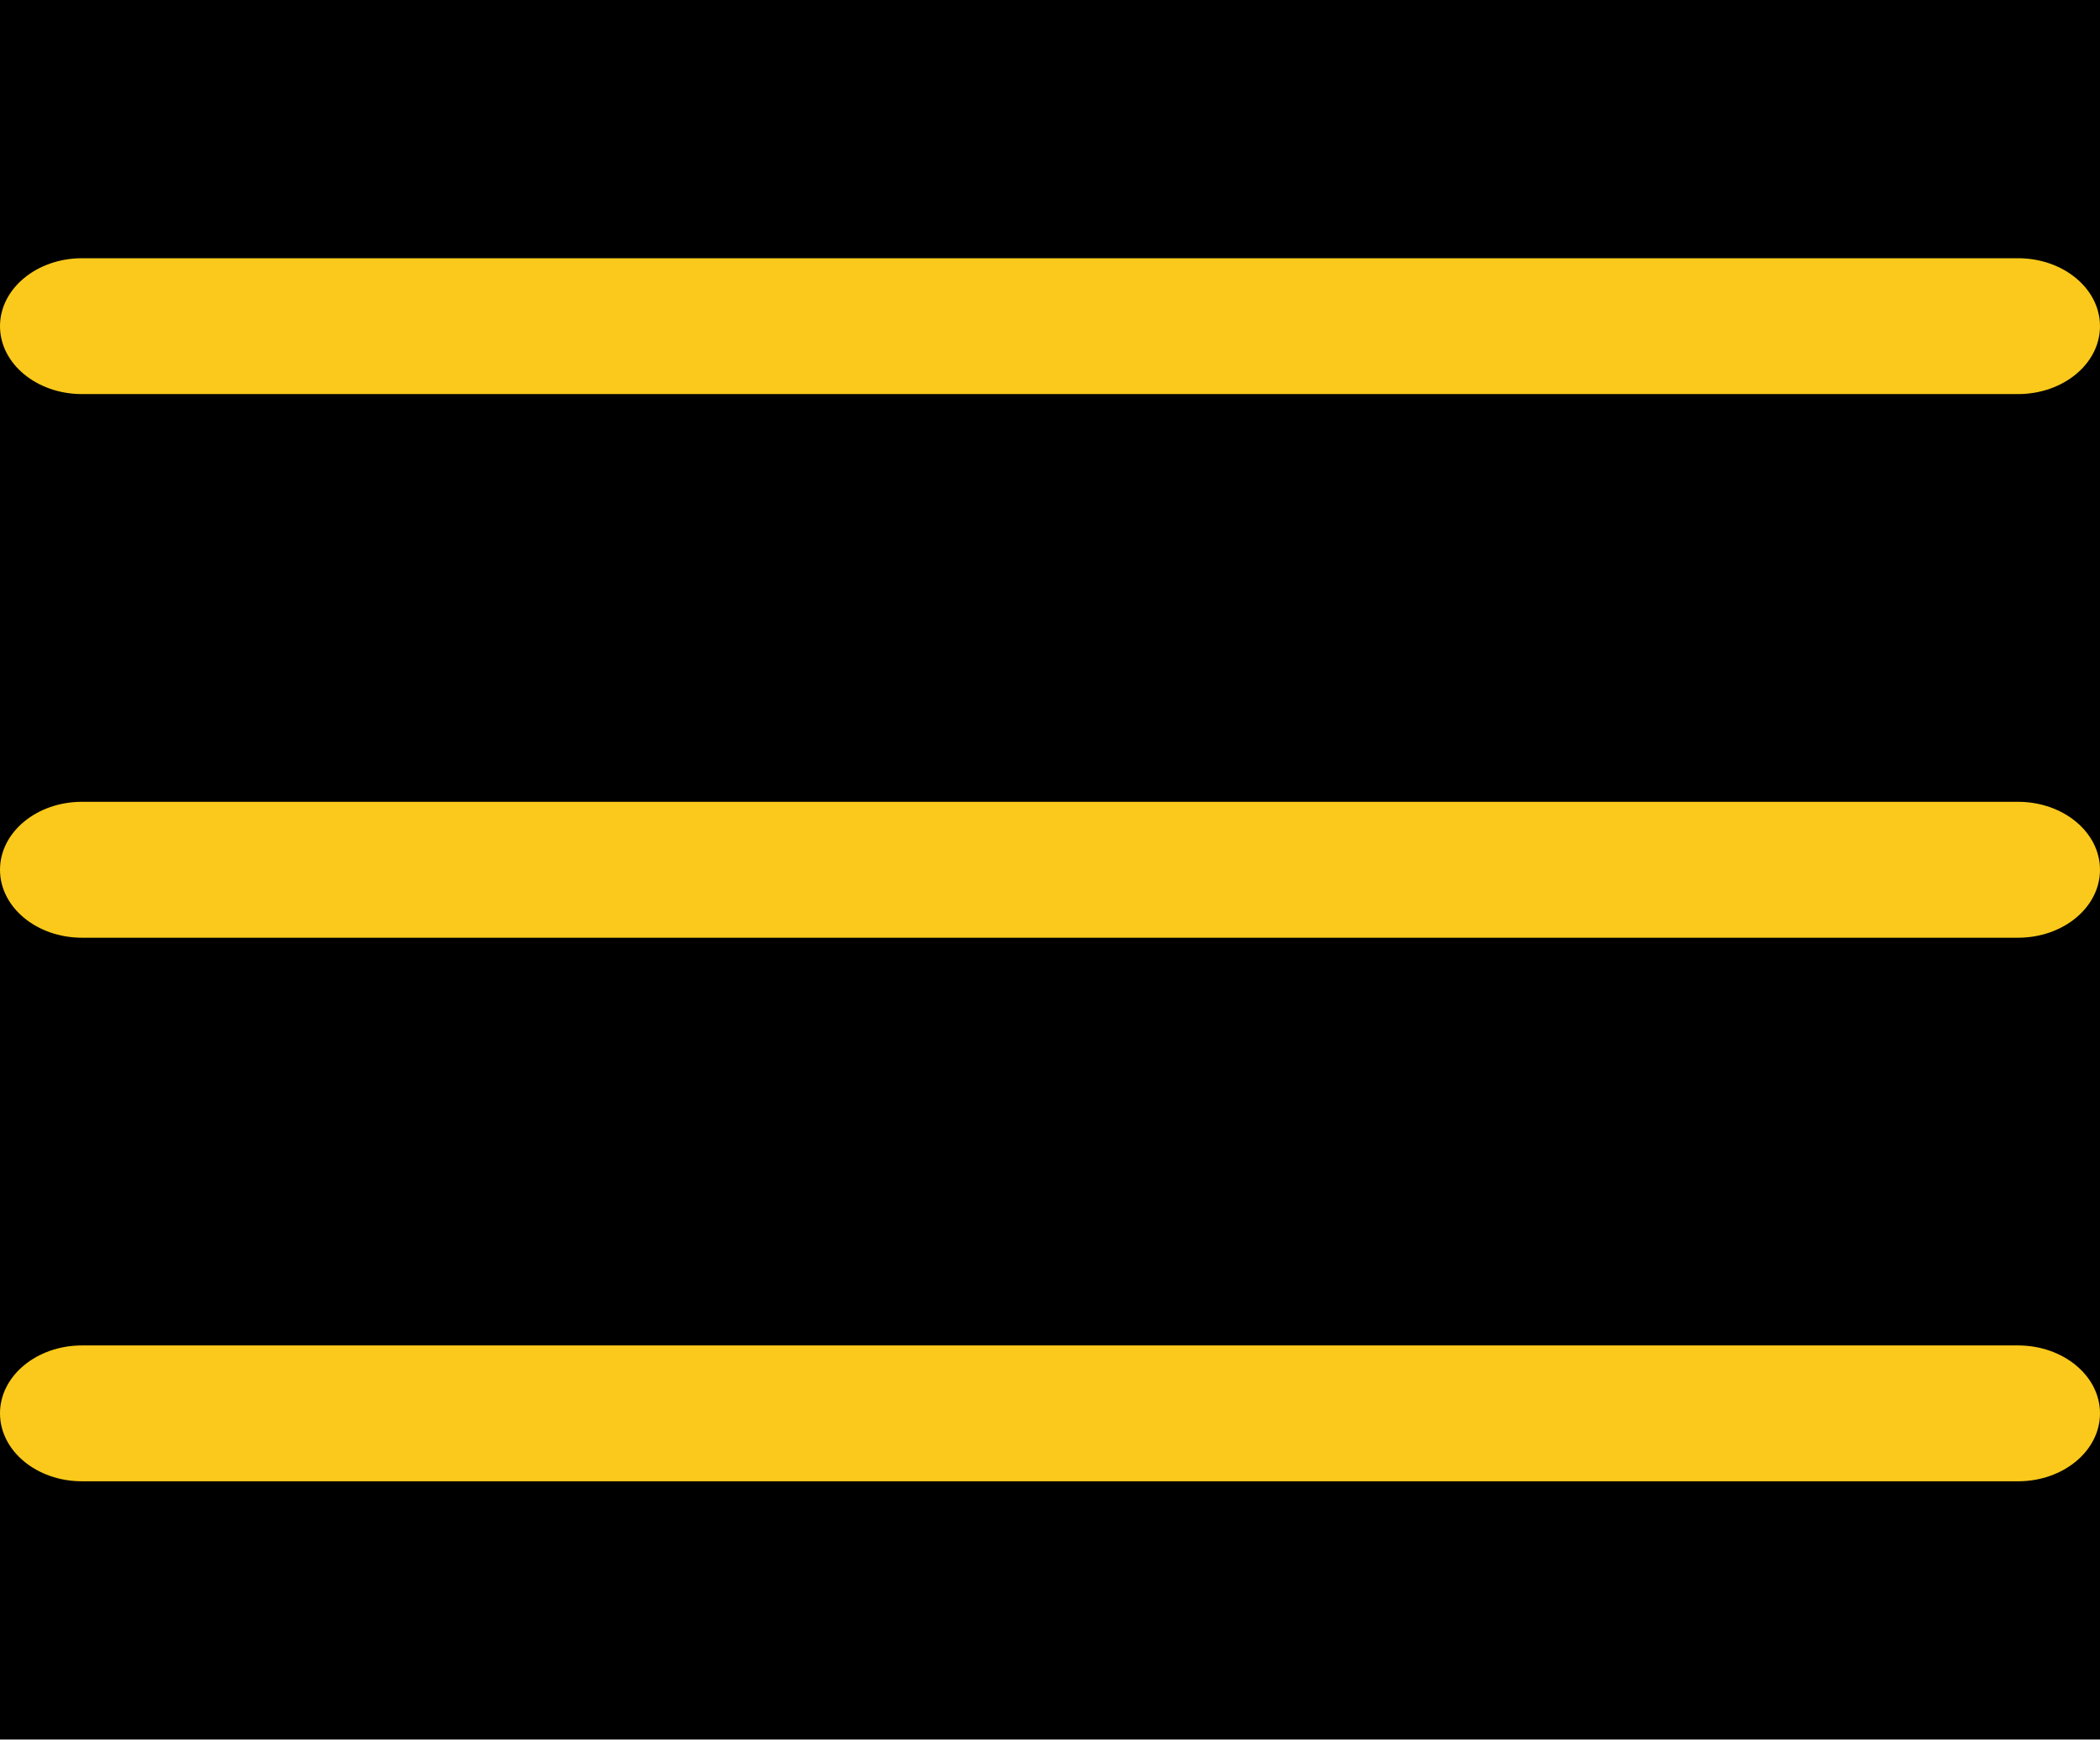
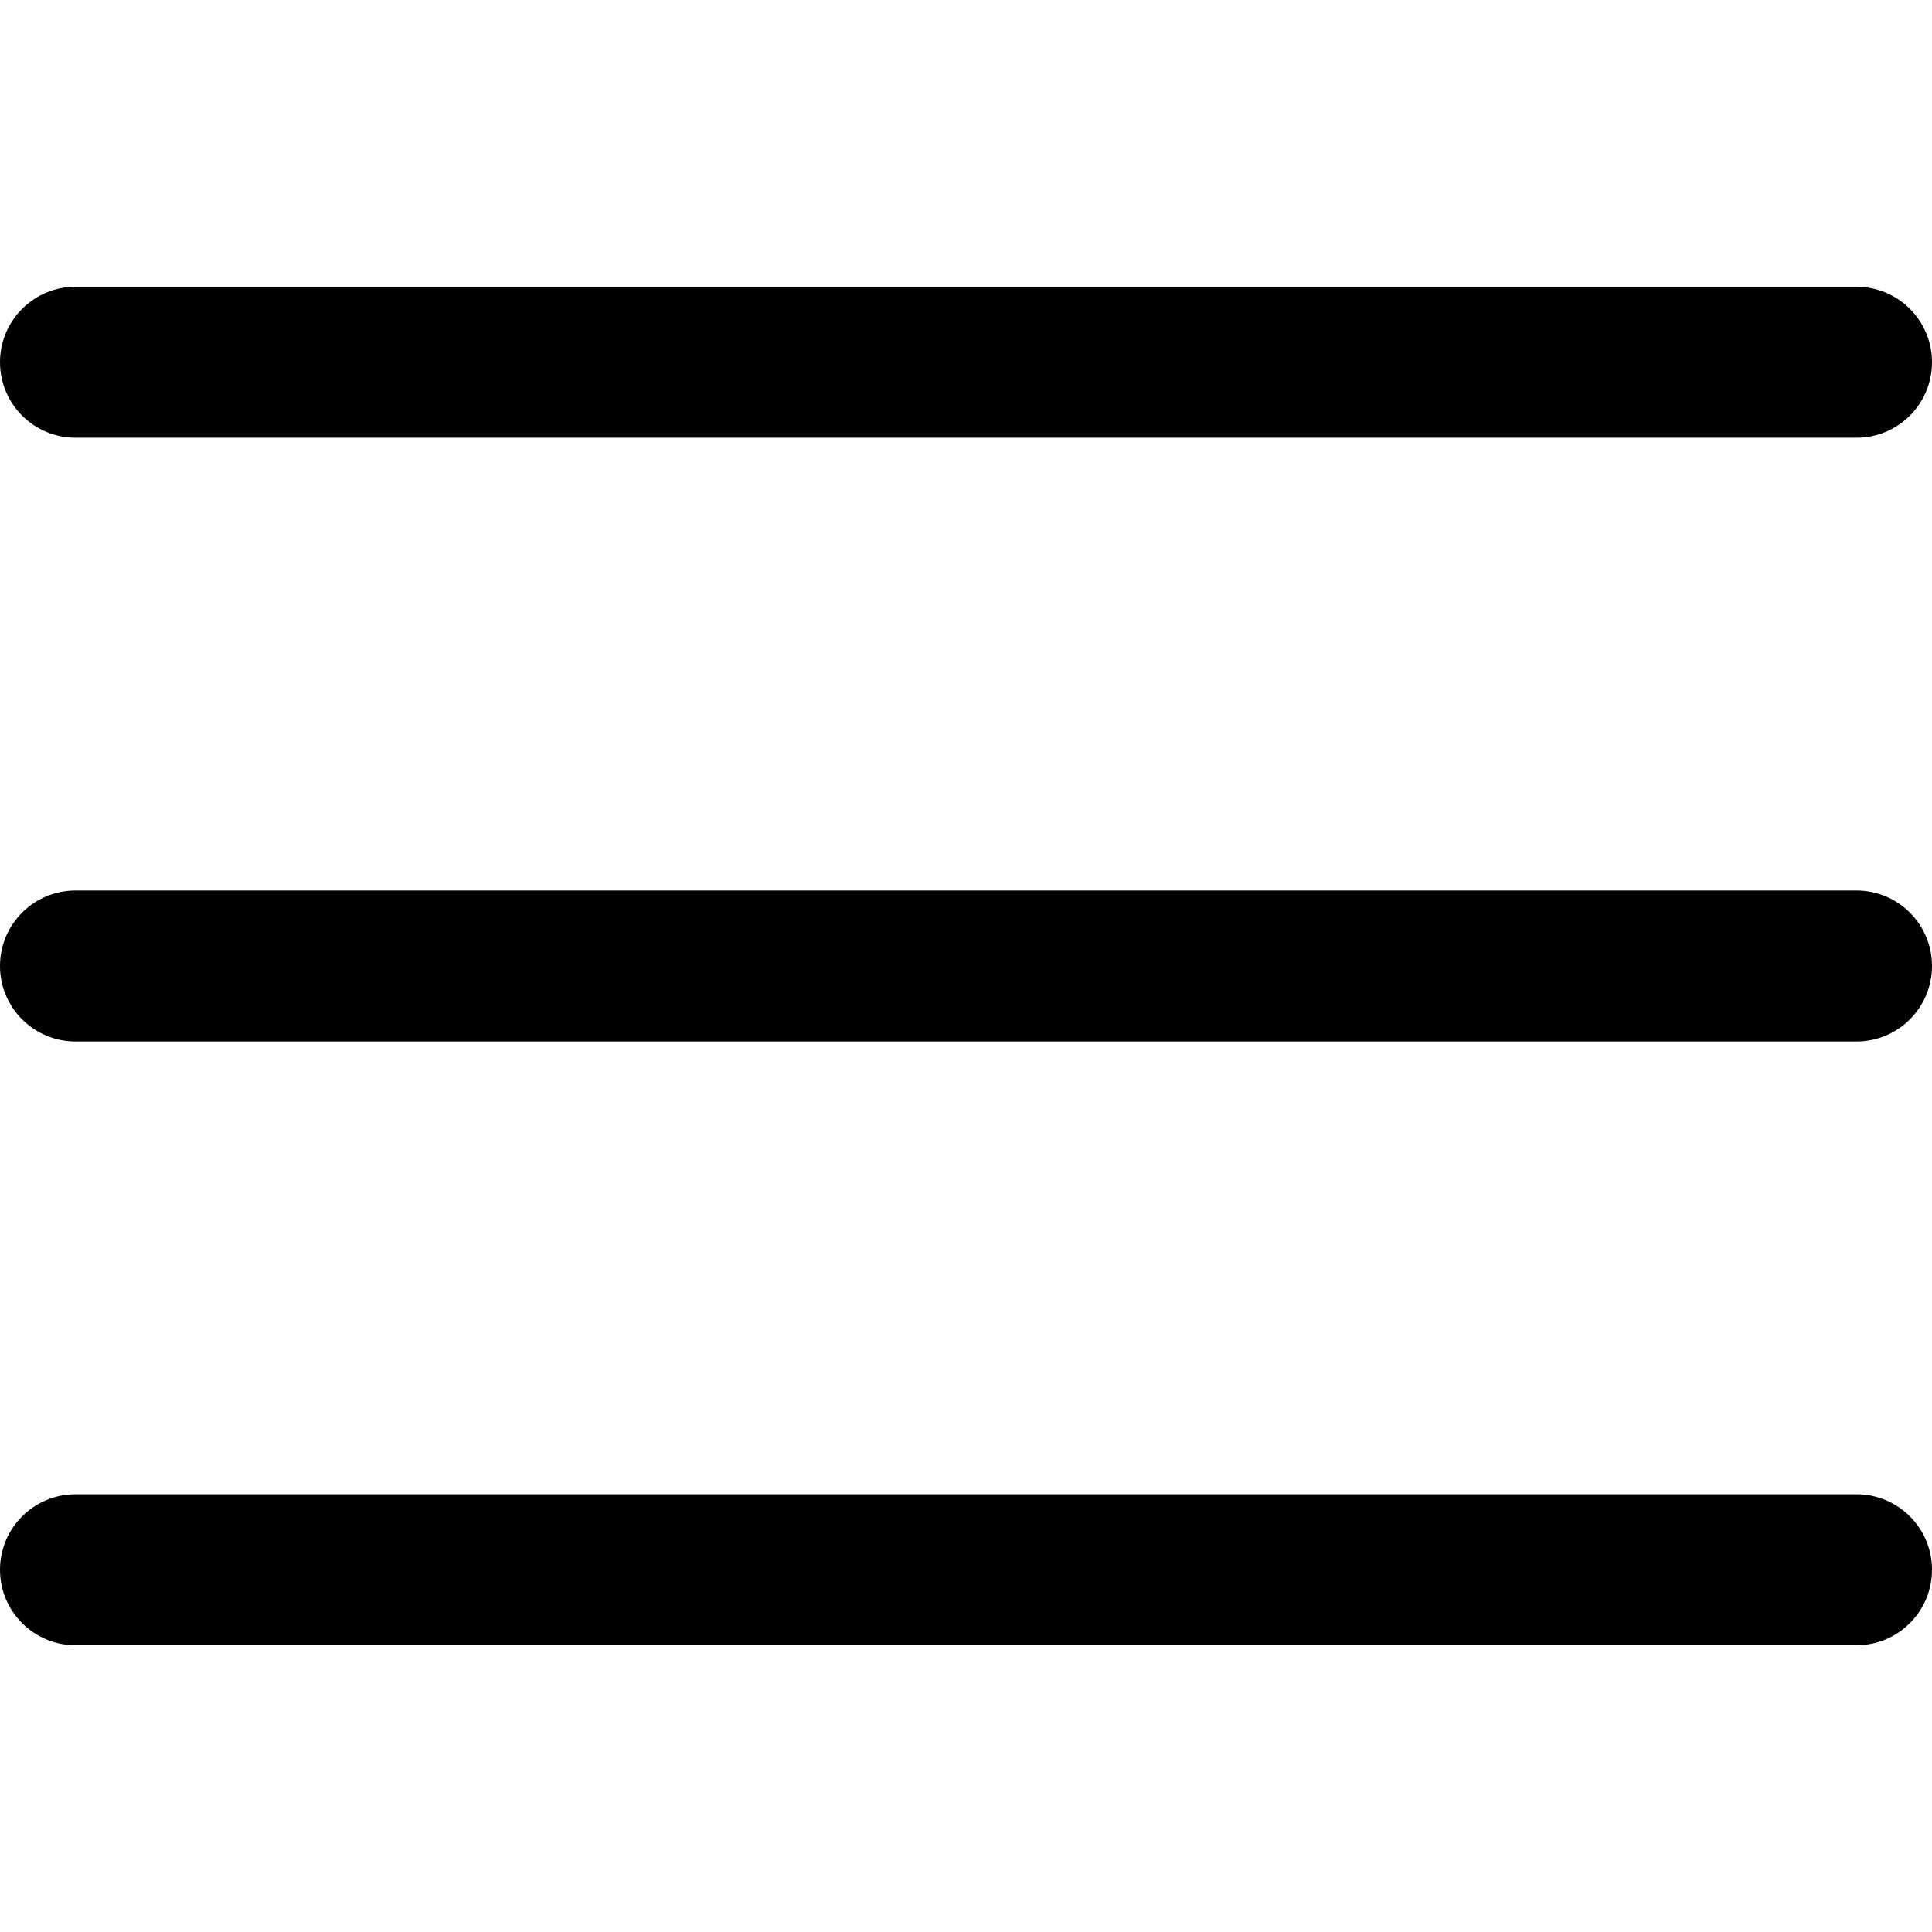
- <svg xmlns="http://www.w3.org/2000/svg" width="35" height="29" viewBox="0 0 35 29" fill="none">
-   <rect width="35" height="29" fill="black" />
-   <path d="M33.633 13.367H1.367C0.612 13.367 0 13.874 0 14.5C0 15.126 0.612 15.633 1.367 15.633H33.633C34.388 15.633 35 15.126 35 14.5C35 13.874 34.388 13.367 33.633 13.367Z" fill="#FAC91B" />
-   <path d="M33.633 4.305H1.367C0.612 4.305 0 4.812 0 5.438C0 6.063 0.612 6.57 1.367 6.57H33.633C34.388 6.57 35 6.063 35 5.438C35 4.812 34.388 4.305 33.633 4.305Z" fill="#FAC91B" />
-   <path d="M33.633 22.43H1.367C0.612 22.43 0 22.937 0 23.562C0 24.188 0.612 24.695 1.367 24.695H33.633C34.388 24.695 35 24.188 35 23.562C35 22.937 34.388 22.43 33.633 22.43Z" fill="#FAC91B" />
+ <svg xmlns="http://www.w3.org/2000/svg" width="58" height="58" viewBox="0 0 58 58" fill="none">
+   <path d="M55.734 26.734H2.266C1.014 26.734 0 27.749 0 29C0 30.251 1.014 31.266 2.266 31.266H55.734C56.986 31.266 58 30.251 58 29C58 27.749 56.986 26.734 55.734 26.734Z" fill="black" />
+   <path d="M55.734 8.609H2.266C1.014 8.609 0 9.624 0 10.875C0 12.126 1.014 13.141 2.266 13.141H55.734C56.986 13.141 58 12.126 58 10.875C58 9.624 56.986 8.609 55.734 8.609Z" fill="black" />
+   <path d="M55.734 44.859H2.266C1.014 44.859 0 45.874 0 47.125C0 48.376 1.014 49.391 2.266 49.391H55.734C56.986 49.391 58 48.376 58 47.125C58 45.874 56.986 44.859 55.734 44.859Z" fill="black" />
</svg>
